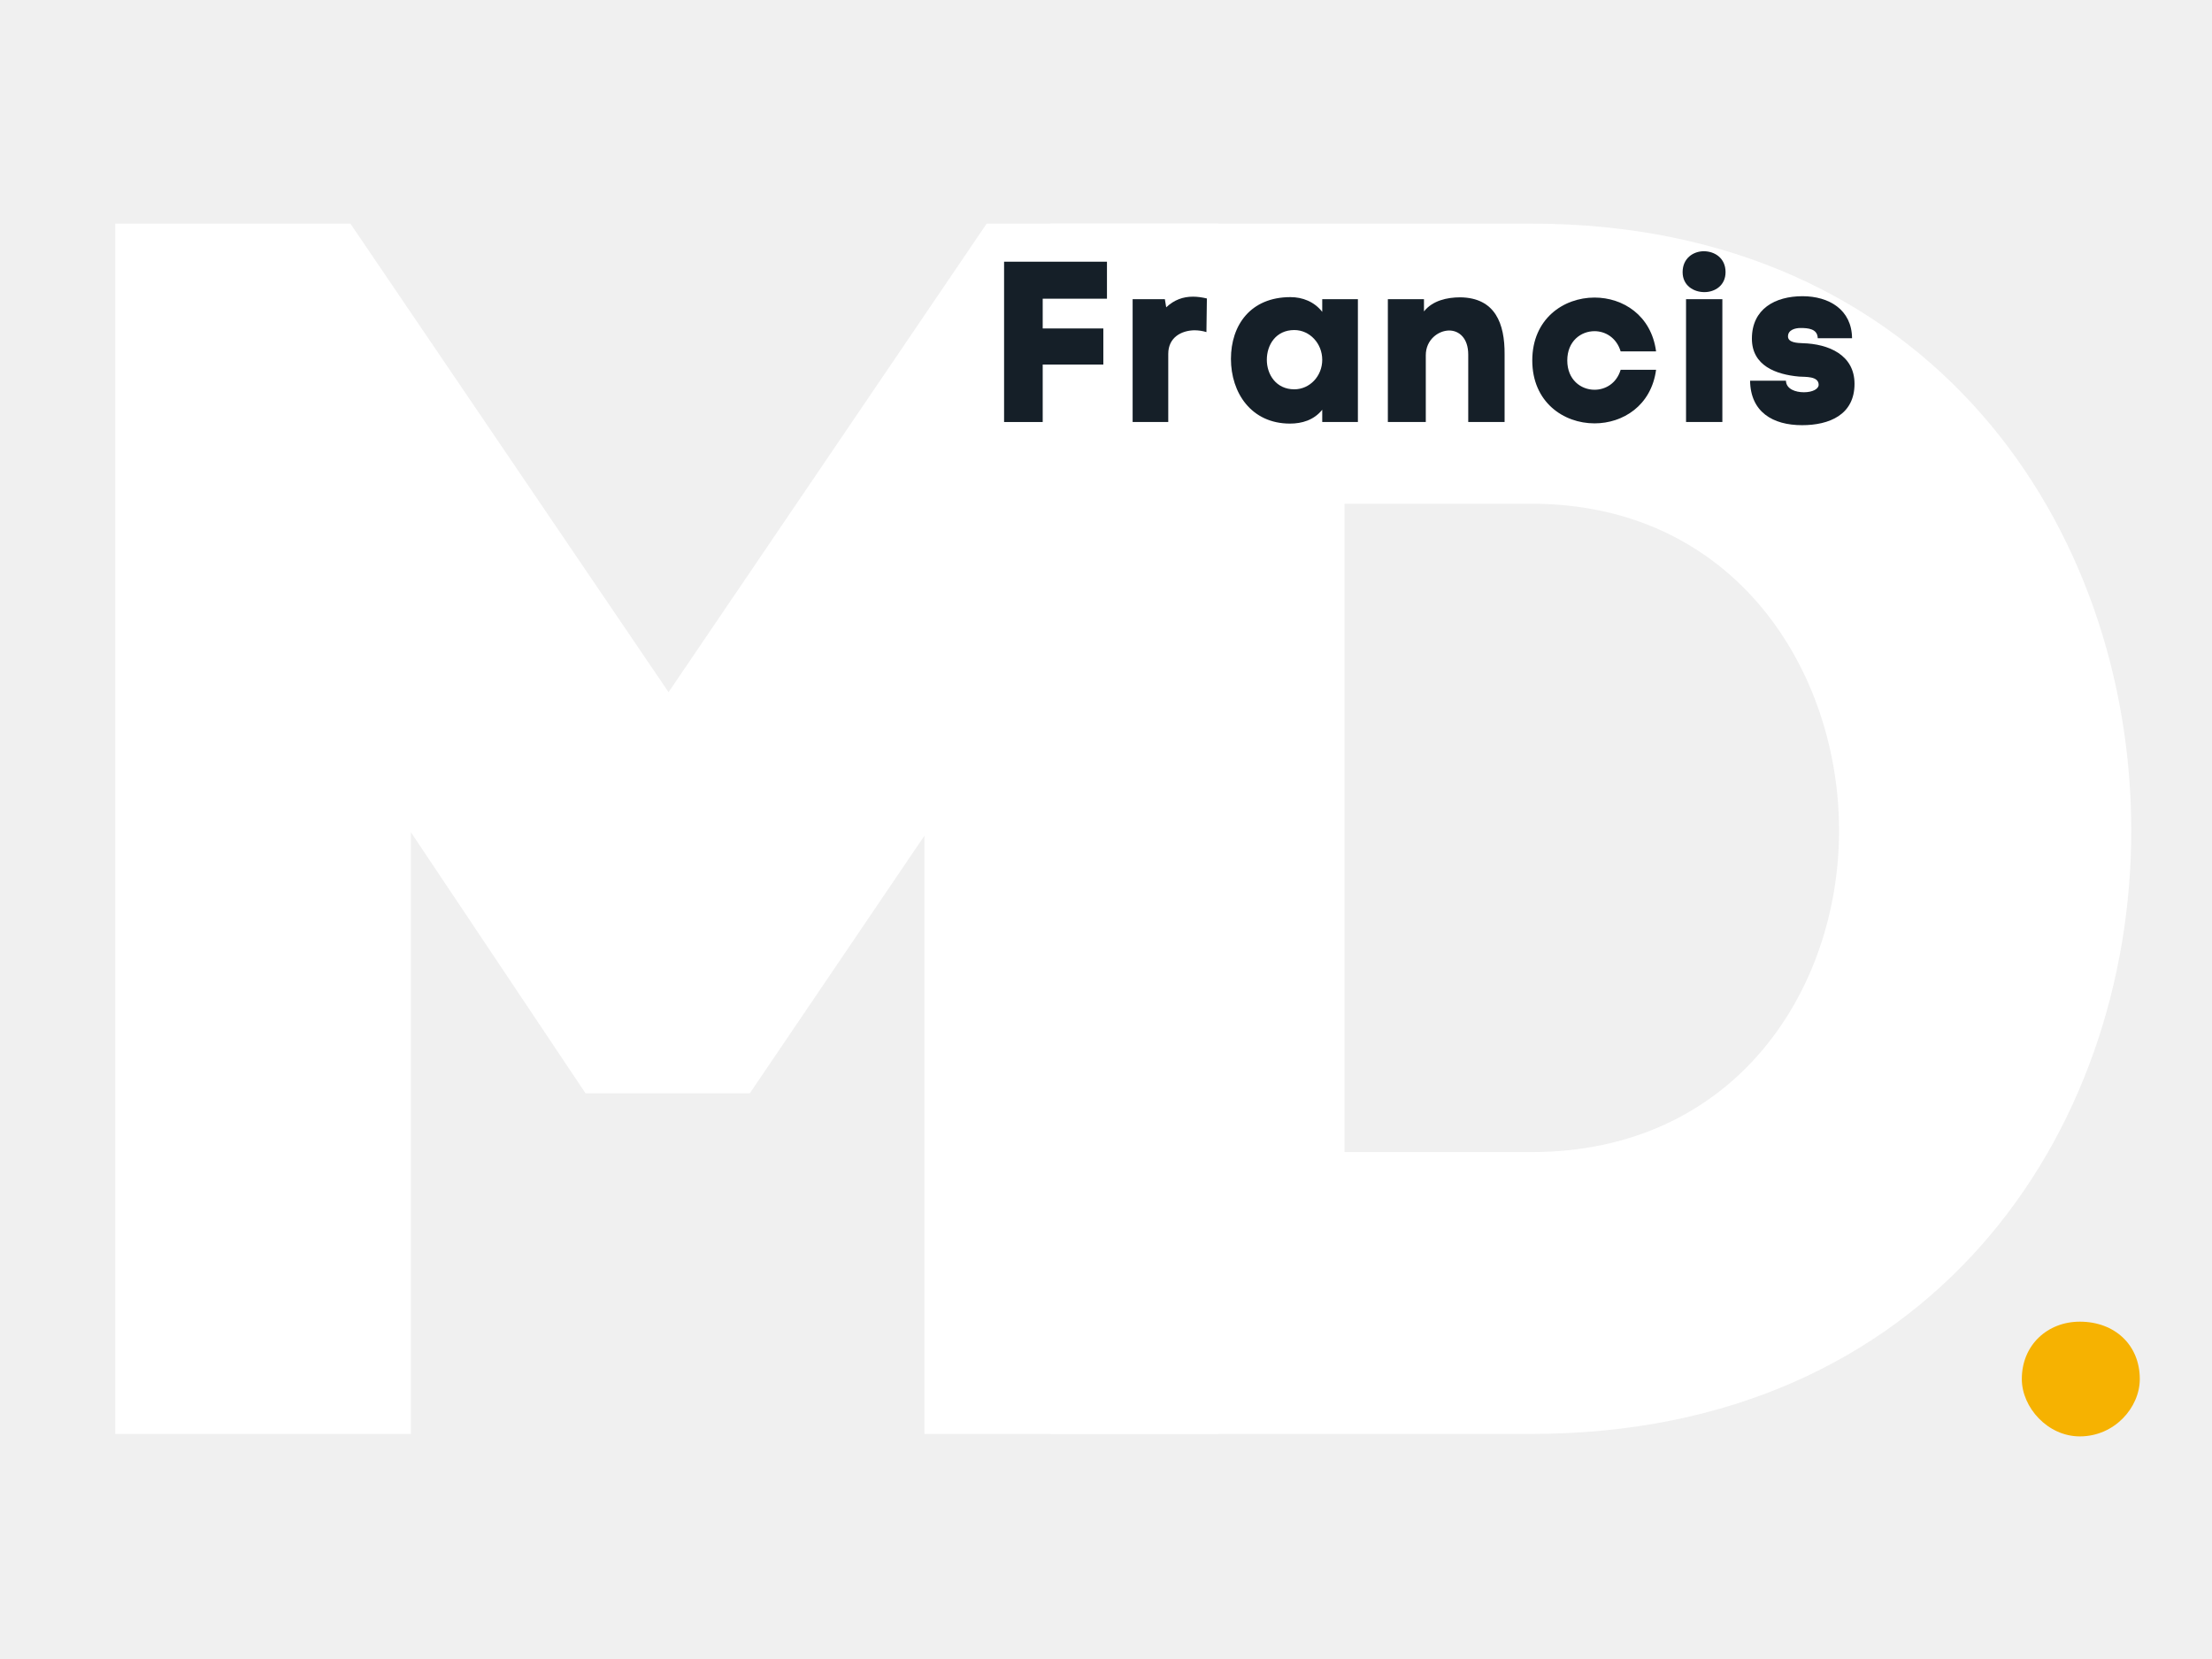
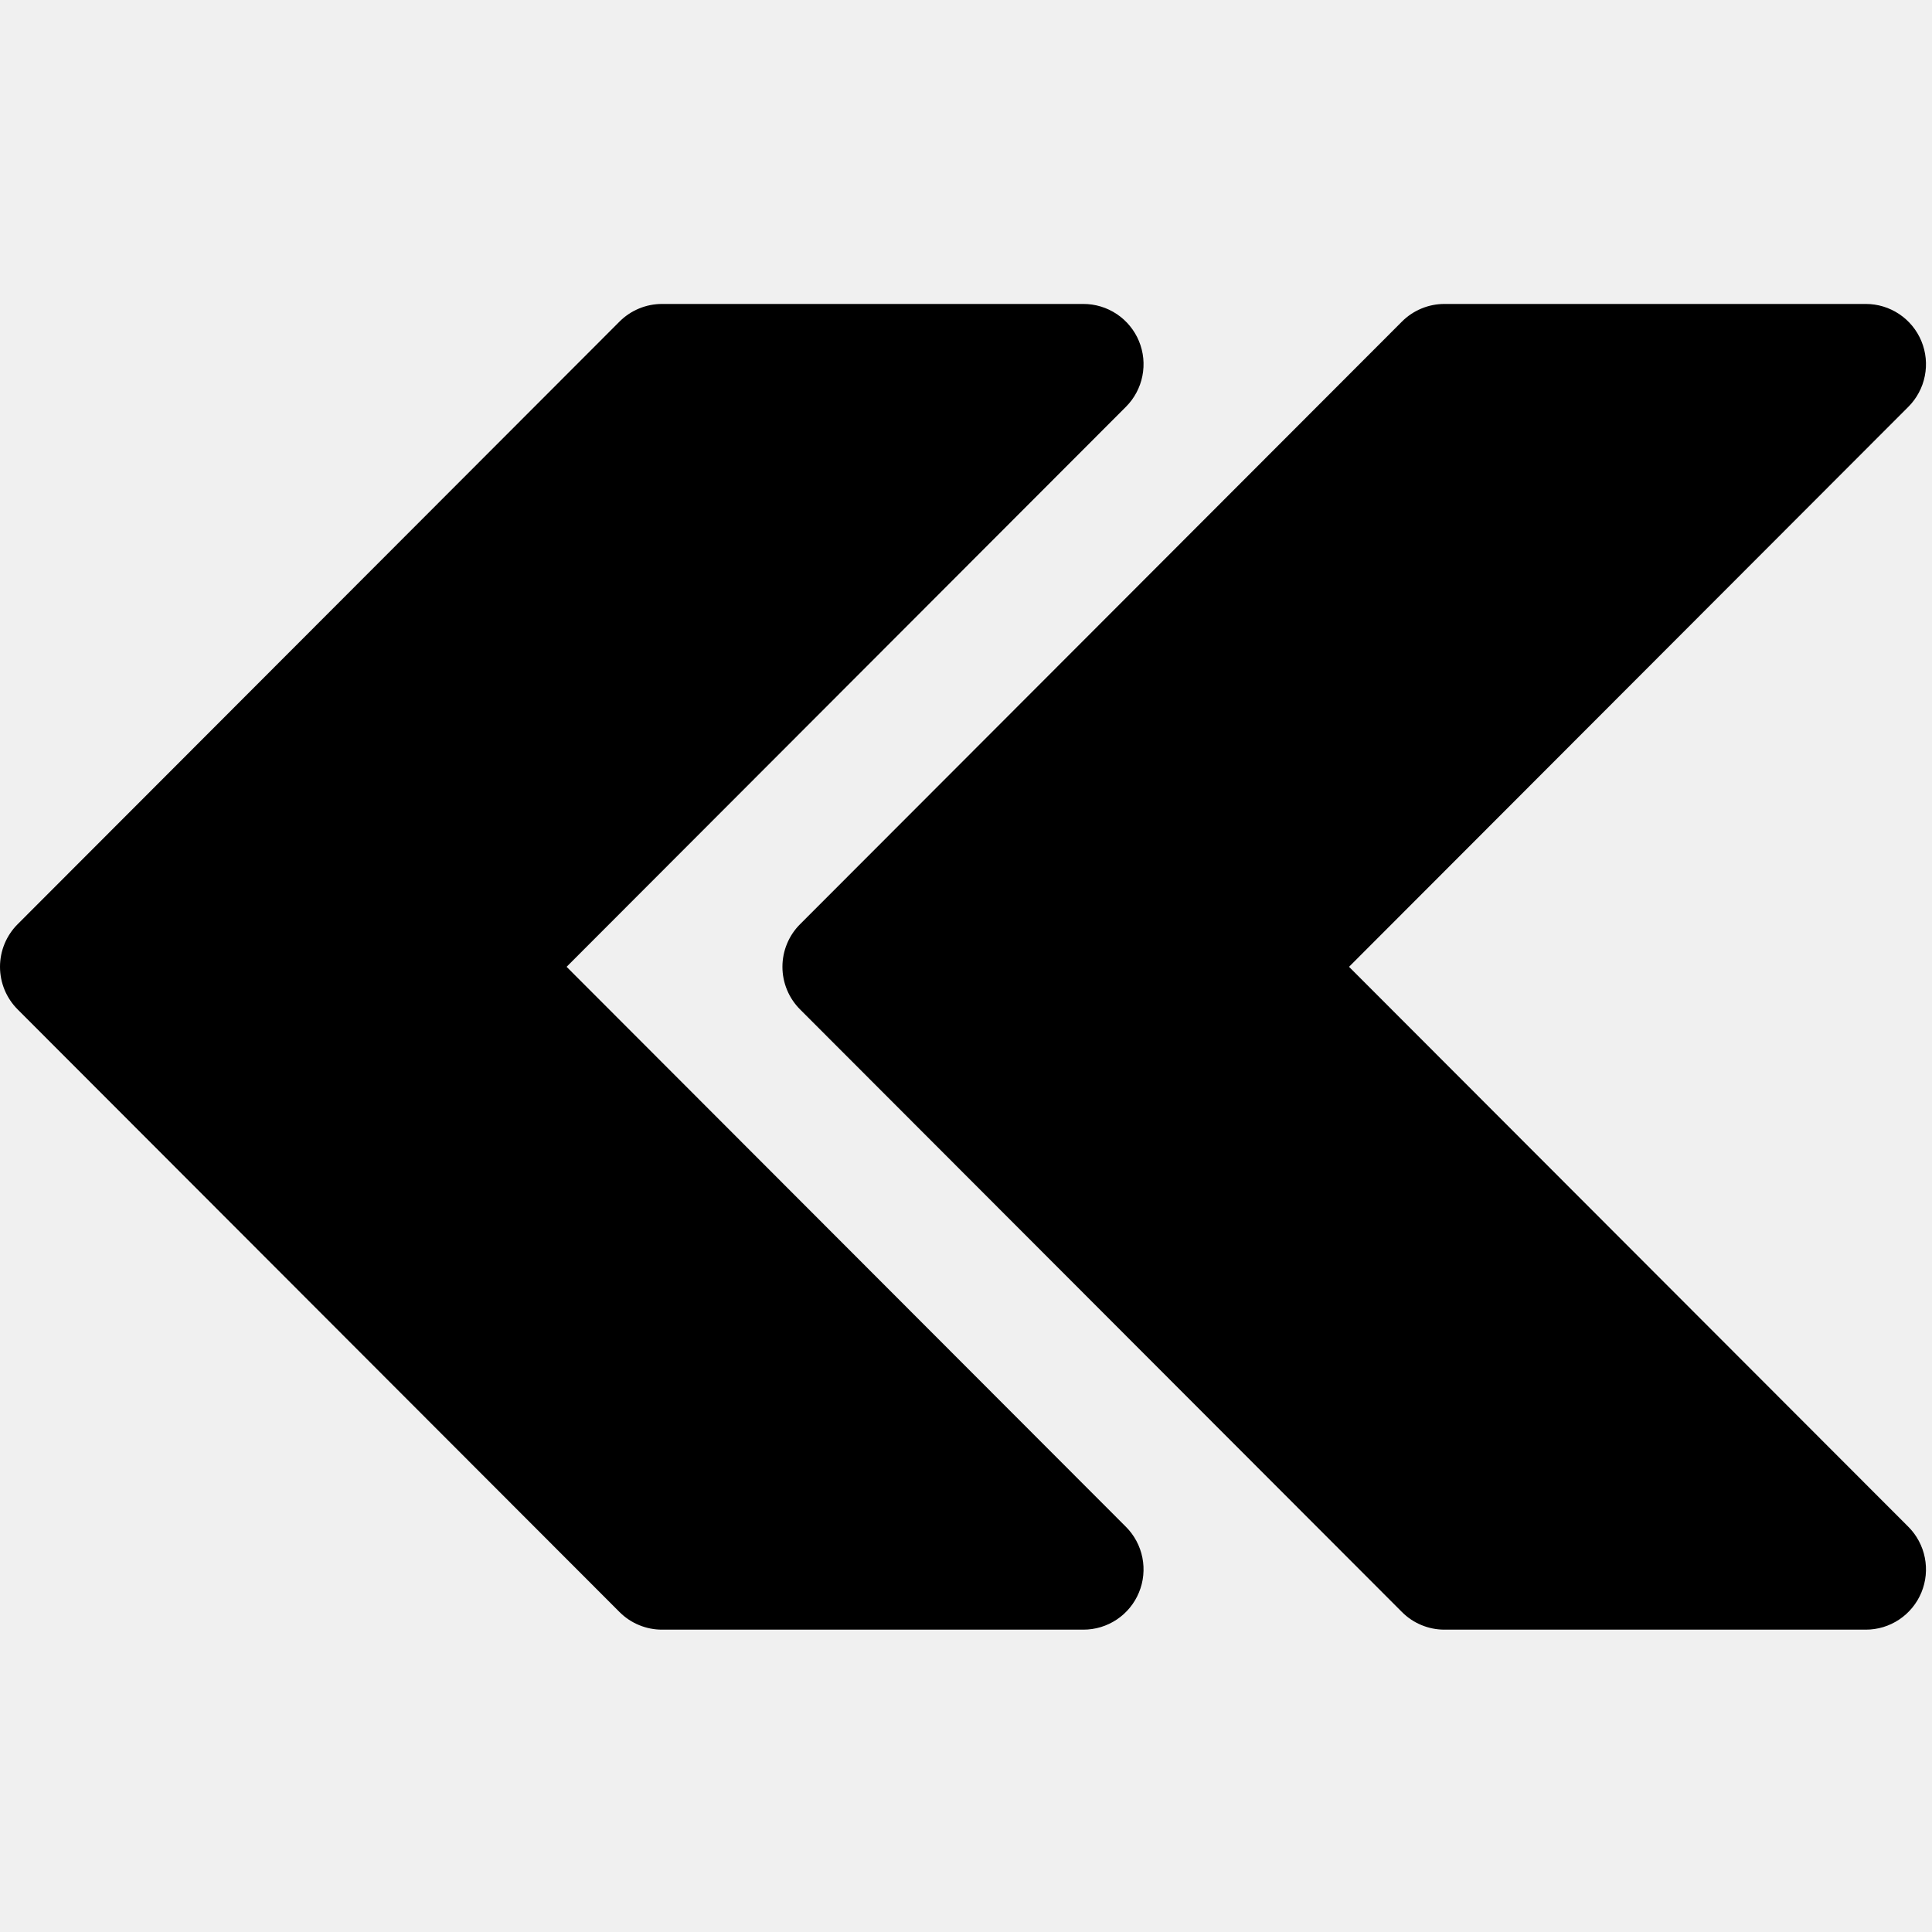
- <svg xmlns="http://www.w3.org/2000/svg" width="400" zoomAndPan="magnify" viewBox="0 0 300 225" height="300" preserveAspectRatio="xMidYMid meet" version="1.0">
+ <svg xmlns="http://www.w3.org/2000/svg" width="600" zoomAndPan="magnify" viewBox="0 0 450 450" height="600" preserveAspectRatio="xMidYMid meet" version="1.0">
  <defs>
-     <g />
+     <clipPath id="bd274b186f">
+       <path d="M 0 70.312 L 267 70.312 L 267 380 L 0 380 Z M 0 70.312 " clip-rule="nonzero" />
+     </clipPath>
+     <clipPath id="c8f7b6e9fe">
+       <path d="M 182 70.312 L 449 70.312 L 449 380 L 182 380 Z M 182 70.312 " clip-rule="nonzero" />
+     </clipPath>
  </defs>
-   <g fill="#ffffff" fill-opacity="1">
-     <g transform="translate(3.909619, 194.474)">
-       <g>
-         <path d="M 86.762 -100.598 L 43.613 -164.145 L 11.723 -164.145 L 11.723 0 L 51.82 0 L 51.82 -81.602 L 75.504 -46.195 L 97.781 -46.195 L 121.465 -81.133 L 121.465 0 L 161.328 0 L 161.328 -164.145 L 129.906 -164.145 Z M 86.762 -100.598 " />
-       </g>
-     </g>
+   <g clip-path="url(#bd274b186f)">
+     <path fill="#000000" d="M 131.973 225.188 L 262.25 94.754 C 263.23 93.773 264.047 92.668 264.699 91.445 C 265.352 90.223 265.816 88.93 266.086 87.566 C 266.355 86.207 266.422 84.836 266.289 83.453 C 266.152 82.074 265.816 80.742 265.289 79.457 C 264.758 78.176 264.051 77 263.172 75.926 C 262.293 74.852 261.277 73.93 260.125 73.16 C 258.973 72.391 257.734 71.801 256.406 71.398 C 255.078 70.996 253.723 70.797 252.336 70.797 L 154.207 70.797 C 152.348 70.797 150.559 71.152 148.84 71.863 C 147.125 72.578 145.609 73.59 144.293 74.906 L 4.109 215.266 C 3.457 215.914 2.875 216.625 2.363 217.391 C 1.852 218.156 1.422 218.965 1.066 219.816 C 0.715 220.668 0.449 221.547 0.27 222.449 C 0.09 223.355 0 224.266 0 225.188 C 0 226.109 0.09 227.023 0.27 227.926 C 0.449 228.828 0.715 229.707 1.066 230.559 C 1.422 231.41 1.852 232.219 2.363 232.984 C 2.875 233.75 3.457 234.461 4.109 235.113 L 144.293 375.469 C 145.609 376.785 147.125 377.801 148.844 378.512 C 150.559 379.223 152.348 379.578 154.207 379.578 L 252.336 379.578 C 253.723 379.578 255.078 379.379 256.406 378.977 C 257.73 378.574 258.973 377.984 260.125 377.215 C 261.277 376.445 262.293 375.523 263.172 374.449 C 264.051 373.375 264.758 372.199 265.285 370.914 C 265.816 369.633 266.152 368.301 266.285 366.922 C 266.422 365.539 266.355 364.168 266.086 362.809 C 265.812 361.445 265.352 360.152 264.699 358.93 C 264.043 357.703 263.227 356.602 262.246 355.621 Z M 131.973 225.188 " fill-opacity="1" fill-rule="nonzero" />
  </g>
-   <g fill="#ffffff" fill-opacity="1">
-     <g transform="translate(131.0021, 194.474)">
-       <g>
-         <path d="M 76.68 -164.145 L 11.488 -164.145 L 11.488 0 L 76.68 0 C 130.844 0 158.047 -40.801 158.047 -81.836 C 158.047 -122.871 130.844 -164.145 76.68 -164.145 Z M 76.68 -38.223 L 51.352 -38.223 L 51.352 -126.156 L 76.68 -126.156 C 104.348 -126.156 118.418 -103.41 118.418 -81.836 C 118.418 -60.266 104.348 -38.223 76.68 -38.223 Z M 76.68 -38.223 " />
-       </g>
-     </g>
-   </g>
-   <g fill="#151f28" fill-opacity="1">
-     <g transform="translate(134.6384, 57.23466)">
-       <g>
-         <path d="M 15.492 -16.723 L 15.492 -21.742 L 1.539 -21.742 L 1.539 0 L 6.777 0 L 6.777 -7.793 L 15 -7.793 L 15 -12.688 L 6.777 -12.688 L 6.777 -16.723 Z M 15.492 -16.723 " />
-       </g>
-     </g>
-   </g>
-   <g fill="#151f28" fill-opacity="1">
-     <g transform="translate(152.6863, 57.23466)">
-       <g>
-         <path d="M 5.48 -15.555 L 5.297 -16.66 L 0.926 -16.66 L 0.926 0 L 5.758 0 L 5.758 -9.238 C 5.758 -11.488 7.547 -12.41 9.301 -12.441 C 9.855 -12.441 10.441 -12.352 10.934 -12.195 L 10.996 -16.754 C 10.348 -16.91 9.703 -17 9.117 -17 C 7.762 -17 6.559 -16.57 5.48 -15.555 Z M 5.48 -15.555 " />
-       </g>
-     </g>
-   </g>
-   <g fill="#151f28" fill-opacity="1">
-     <g transform="translate(166.5149, 57.23466)">
-       <g>
-         <path d="M 8.5 -16.938 C 3.078 -16.938 0.43 -13.121 0.43 -8.562 C 0.43 -3.973 3.172 0.215 8.438 0.215 C 10.039 0.215 11.672 -0.246 12.812 -1.664 L 12.812 0 L 17.648 0 L 17.648 -16.66 L 12.812 -16.66 L 12.812 -14.938 C 11.734 -16.324 10.133 -16.938 8.5 -16.938 Z M 9.023 -4.434 C 6.559 -4.434 5.297 -6.438 5.297 -8.438 C 5.297 -10.473 6.531 -12.473 9.023 -12.473 C 11.117 -12.473 12.812 -10.656 12.812 -8.438 C 12.812 -6.223 11.117 -4.434 9.023 -4.434 Z M 9.023 -4.434 " />
-       </g>
-     </g>
-   </g>
-   <g fill="#151f28" fill-opacity="1">
-     <g transform="translate(187.5195, 57.23466)">
-       <g>
-         <path d="M 5.605 -15 L 5.605 -16.66 L 0.707 -16.66 L 0.707 0 L 5.852 0 L 5.852 -9.055 C 5.852 -11.18 7.578 -12.41 9.023 -12.41 C 10.348 -12.41 11.609 -11.395 11.609 -9.148 L 11.609 0 L 16.539 0 L 16.539 -9.18 C 16.57 -13.336 15.277 -16.848 10.531 -16.91 C 8.746 -16.91 6.777 -16.477 5.605 -15 Z M 5.605 -15 " />
-       </g>
-     </g>
-   </g>
-   <g fill="#151f28" fill-opacity="1">
-     <g transform="translate(207.4154, 57.23466)">
-       <g>
-         <path d="M 17.188 -7.082 L 12.383 -7.082 C 11.828 -5.234 10.316 -4.375 8.84 -4.375 C 6.992 -4.375 5.145 -5.73 5.145 -8.348 C 5.145 -10.965 6.992 -12.32 8.84 -12.32 C 10.316 -12.32 11.828 -11.426 12.383 -9.578 L 17.188 -9.578 C 16.539 -14.477 12.688 -16.879 8.84 -16.879 C 4.621 -16.879 0.398 -13.984 0.398 -8.348 C 0.398 -2.711 4.621 0.184 8.84 0.184 C 12.688 0.184 16.539 -2.219 17.188 -7.082 Z M 17.188 -7.082 " />
-       </g>
-     </g>
-   </g>
-   <g fill="#151f28" fill-opacity="1">
-     <g transform="translate(227.5269, 57.23466)">
-       <g>
-         <path d="M 0.676 -20.328 C 0.676 -18.512 2.156 -17.617 3.633 -17.617 C 5.051 -17.617 6.5 -18.512 6.5 -20.328 C 6.5 -22.238 5.02 -23.16 3.543 -23.16 C 2.125 -23.16 0.676 -22.207 0.676 -20.328 Z M 1.141 -16.66 L 6.066 -16.66 L 6.066 0 L 1.141 0 Z M 1.141 -16.66 " />
-       </g>
-     </g>
-   </g>
-   <g fill="#151f28" fill-opacity="1">
-     <g transform="translate(236.982, 57.23466)">
-       <g>
-         <path d="M 0.617 -11.305 C 0.617 -7.637 3.879 -6.438 7.023 -6.16 C 7.824 -6.098 9.672 -6.254 9.672 -5.051 C 9.672 -4.496 8.871 -4.035 7.668 -4.035 C 6.531 -4.035 5.266 -4.465 5.234 -5.605 L 0.371 -5.605 C 0.43 -1.355 3.449 0.43 7.422 0.43 C 11.117 0.43 14.535 -0.984 14.535 -5.176 C 14.535 -9.117 10.996 -10.594 7.516 -10.688 C 6.805 -10.719 5.512 -10.75 5.512 -11.609 C 5.512 -12.504 6.5 -12.75 7.207 -12.75 C 8.223 -12.75 9.516 -12.66 9.547 -11.363 L 14.199 -11.363 C 14.168 -15.246 11.059 -17.062 7.484 -17.062 C 3.758 -17.062 0.617 -15.336 0.617 -11.305 Z M 0.617 -11.305 " />
-       </g>
-     </g>
-   </g>
-   <g fill="#f6b201" fill-opacity="1">
-     <g transform="translate(274.559, 194.5469)">
-       <g>
-         <path d="M 7.516 -15.297 C 3.148 -15.297 -0.352 -12.148 -0.352 -7.516 C -0.352 -3.672 3.148 0.262 7.516 0.262 C 12.238 0.262 15.648 -3.672 15.648 -7.516 C 15.648 -12.148 12.238 -15.297 7.516 -15.297 Z M 7.516 -15.297 " />
-       </g>
-     </g>
+   <g clip-path="url(#c8f7b6e9fe)">
+     <path fill="#000000" d="M 314.215 225.188 L 444.492 94.754 C 445.473 93.773 446.289 92.668 446.941 91.445 C 447.598 90.223 448.059 88.93 448.328 87.566 C 448.598 86.207 448.668 84.836 448.531 83.453 C 448.395 82.074 448.062 80.742 447.531 79.457 C 447 78.176 446.297 77 445.418 75.926 C 444.535 74.852 443.52 73.93 442.367 73.16 C 441.215 72.391 439.977 71.801 438.648 71.398 C 437.324 70.996 435.965 70.797 434.578 70.797 L 336.449 70.797 C 334.59 70.797 332.801 71.152 331.086 71.863 C 329.367 72.578 327.852 73.59 326.539 74.906 L 186.352 215.266 C 185.699 215.914 185.117 216.625 184.605 217.391 C 184.094 218.156 183.664 218.965 183.312 219.816 C 182.957 220.668 182.691 221.547 182.512 222.449 C 182.332 223.355 182.242 224.266 182.242 225.188 C 182.242 226.109 182.332 227.023 182.512 227.926 C 182.691 228.828 182.957 229.707 183.312 230.559 C 183.664 231.41 184.094 232.219 184.605 232.984 C 185.117 233.75 185.699 234.461 186.352 235.113 L 326.539 375.469 C 327.852 376.785 329.367 377.801 331.086 378.512 C 332.805 379.223 334.59 379.578 336.449 379.578 L 434.578 379.578 C 435.965 379.578 437.32 379.379 438.648 378.977 C 439.977 378.574 441.215 377.984 442.367 377.215 C 443.52 376.445 444.535 375.523 445.414 374.449 C 446.293 373.375 447 372.199 447.531 370.914 C 448.059 369.633 448.395 368.301 448.531 366.922 C 448.664 365.539 448.598 364.168 448.328 362.809 C 448.059 361.445 447.594 360.152 446.941 358.93 C 446.289 357.707 445.473 356.602 444.492 355.621 Z M 314.215 225.188 " fill-opacity="1" fill-rule="nonzero" />
  </g>
</svg>
